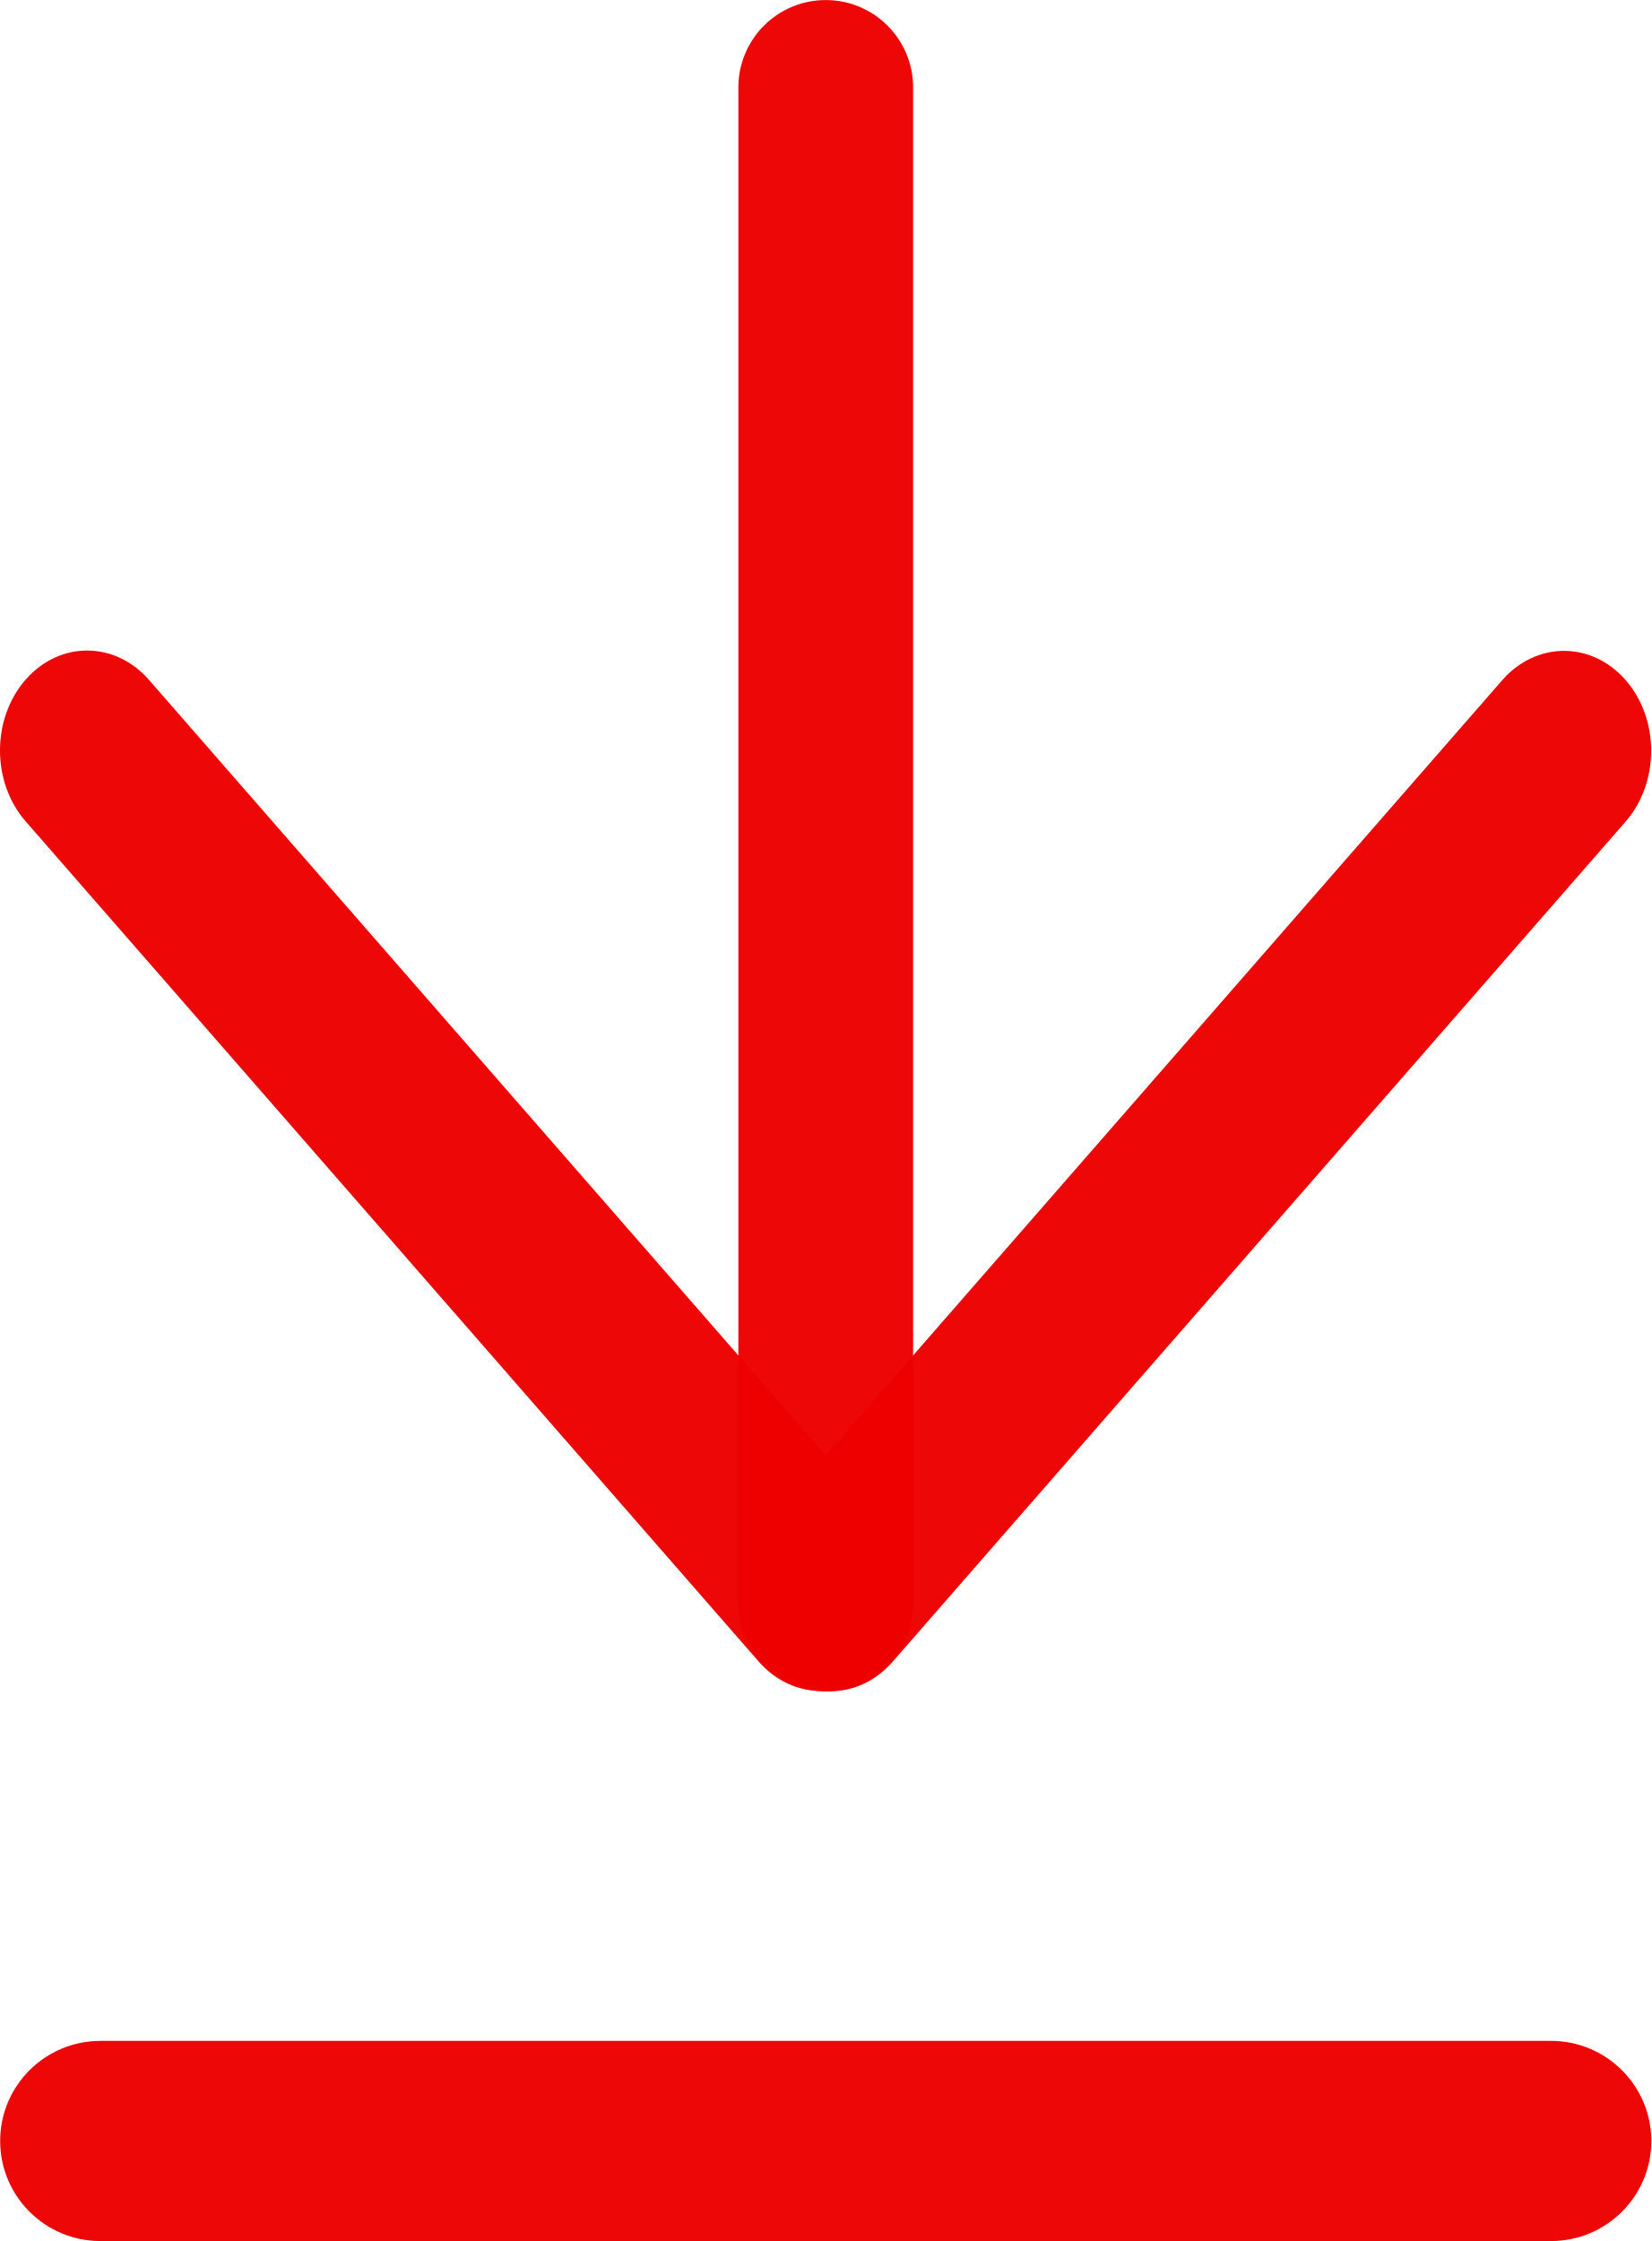
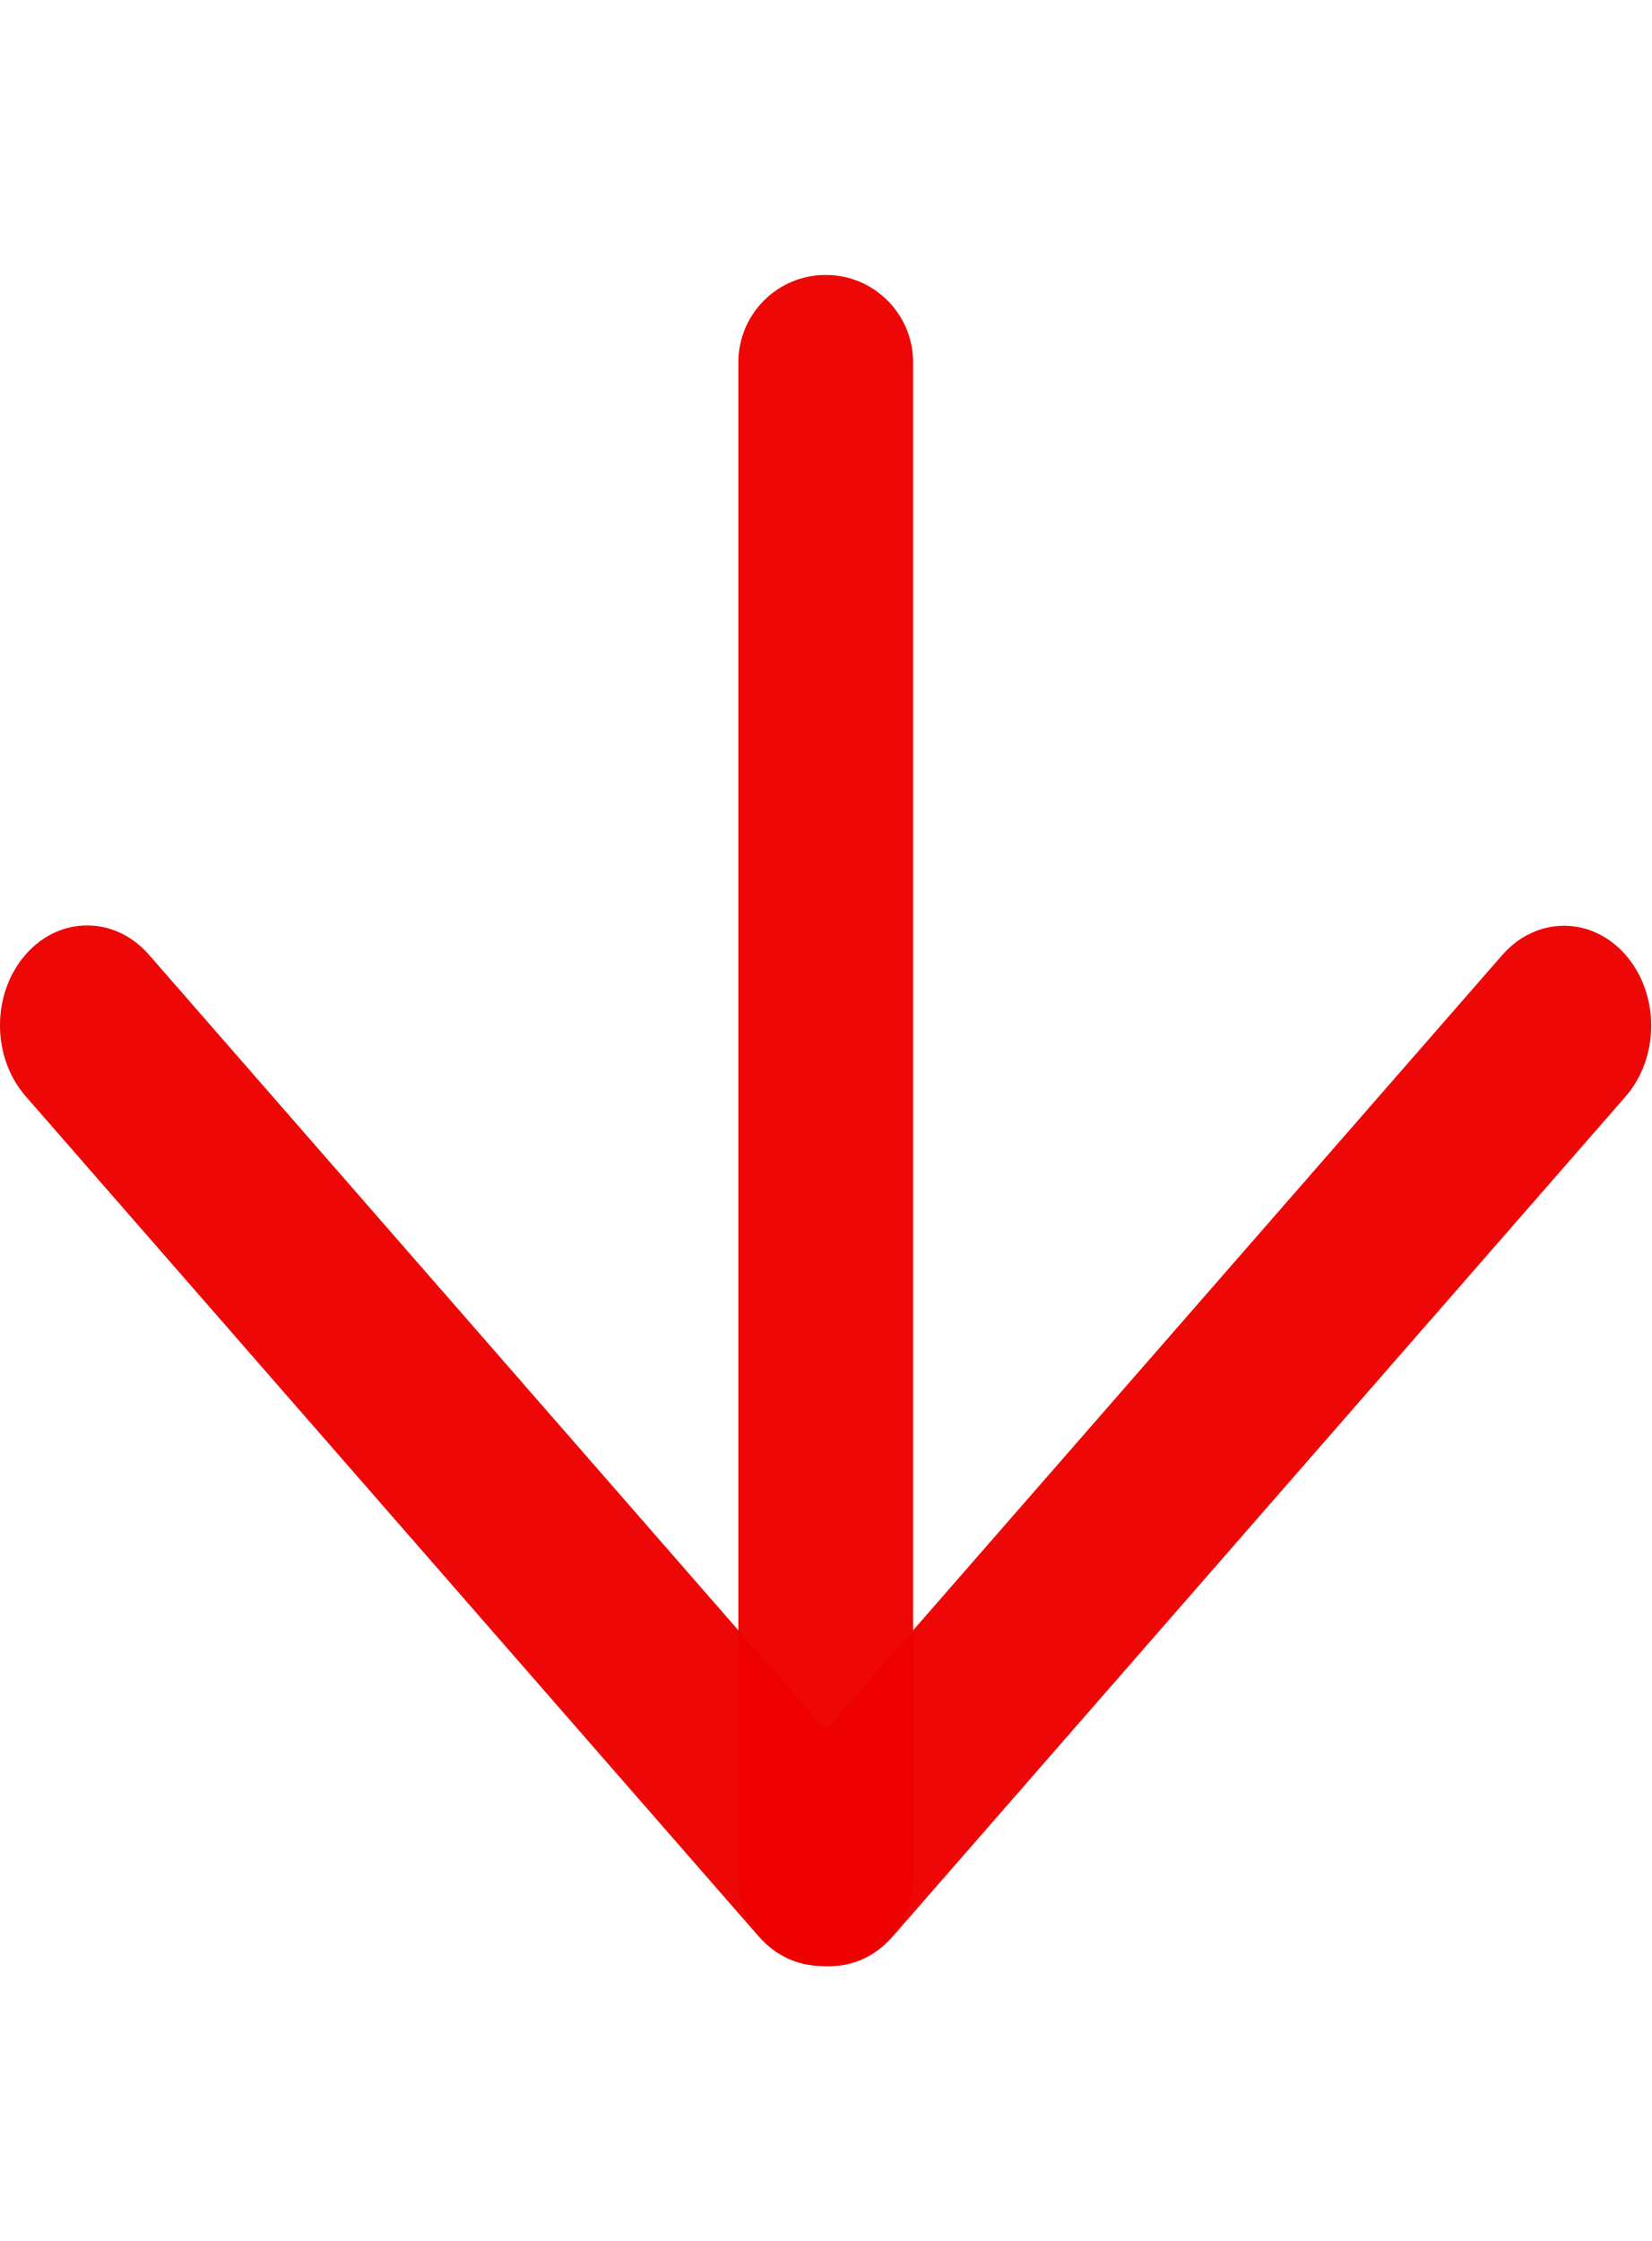
<svg xmlns="http://www.w3.org/2000/svg" width="3.704mm" height="5.027mm" viewBox="0 0 3.704 5.027" version="1.1" id="svg8">
  <defs id="defs2" />
  <g id="layer1" transform="translate(59.28936,-150.6399)">
-     <rect style="opacity:0.97;fill:#ee0000;fill-opacity:1;stroke:#f50000;stroke-width:0;stroke-linecap:round;stroke-linejoin:round;stroke-miterlimit:4;stroke-dasharray:none;stroke-opacity:1;paint-order:stroke markers fill" id="rect985" width="3.704" height="0.449" x="55.585" y="-155.667" ry="0.225" transform="scale(-1)" />
-     <rect style="opacity:0.97;fill:#ee0000;fill-opacity:1;stroke:#f50000;stroke-width:0;stroke-linecap:round;stroke-linejoin:round;stroke-miterlimit:4;stroke-dasharray:none;stroke-opacity:1;paint-order:stroke markers fill" id="rect985-6" width="2.923" height="0.421" x="143.289" y="-58.864" ry="0.211" transform="matrix(-0.6574373,0.7535092,-0.6574373,-0.7535092,0,0)" />
-     <rect style="opacity:0.97;fill:#ee0000;fill-opacity:1;stroke:#f50000;stroke-width:0;stroke-linecap:round;stroke-linejoin:round;stroke-miterlimit:4;stroke-dasharray:none;stroke-opacity:1;paint-order:stroke markers fill" id="rect985-5" width="2.923" height="0.421" x="-58.846" y="-146.229" ry="0.211" transform="matrix(-0.6574373,-0.7535092,0.6574373,-0.7535092,0,0)" />
-     <rect style="opacity:0.97;fill:#ee0000;fill-opacity:1;stroke:#f50000;stroke-width:0;stroke-linecap:round;stroke-linejoin:round;stroke-miterlimit:4;stroke-dasharray:none;stroke-opacity:1;paint-order:stroke markers fill" id="rect985-5-2" width="3.794" height="0.392" x="-154.434" y="-57.633" ry="0.196" transform="rotate(-90)" />
+     <g id="g295" transform="translate(0,0.6166045)">
+       <rect style="opacity:0.97;fill:#ee0000;fill-opacity:1;stroke:#f50000;stroke-width:0;stroke-linecap:round;stroke-linejoin:round;stroke-miterlimit:4;stroke-dasharray:none;stroke-opacity:1;paint-order:stroke markers fill" id="rect985-6" width="2.923" height="0.421" x="143.289" y="-58.864" ry="0.211" transform="matrix(-0.6574373,0.7535092,-0.6574373,-0.7535092,0,0)" />
+       <rect style="opacity:0.97;fill:#ee0000;fill-opacity:1;stroke:#f50000;stroke-width:0;stroke-linecap:round;stroke-linejoin:round;stroke-miterlimit:4;stroke-dasharray:none;stroke-opacity:1;paint-order:stroke markers fill" id="rect985-5" width="2.923" height="0.421" x="-58.846" y="-146.229" ry="0.211" transform="matrix(-0.6574373,-0.7535092,0.6574373,-0.7535092,0,0)" />
+       <rect style="opacity:0.97;fill:#ee0000;fill-opacity:1;stroke:#f50000;stroke-width:0;stroke-linecap:round;stroke-linejoin:round;stroke-miterlimit:4;stroke-dasharray:none;stroke-opacity:1;paint-order:stroke markers fill" id="rect985-5-2" width="3.794" height="0.392" x="-154.434" y="-57.633" ry="0.196" transform="rotate(-90)" />
+     </g>
  </g>
</svg>
